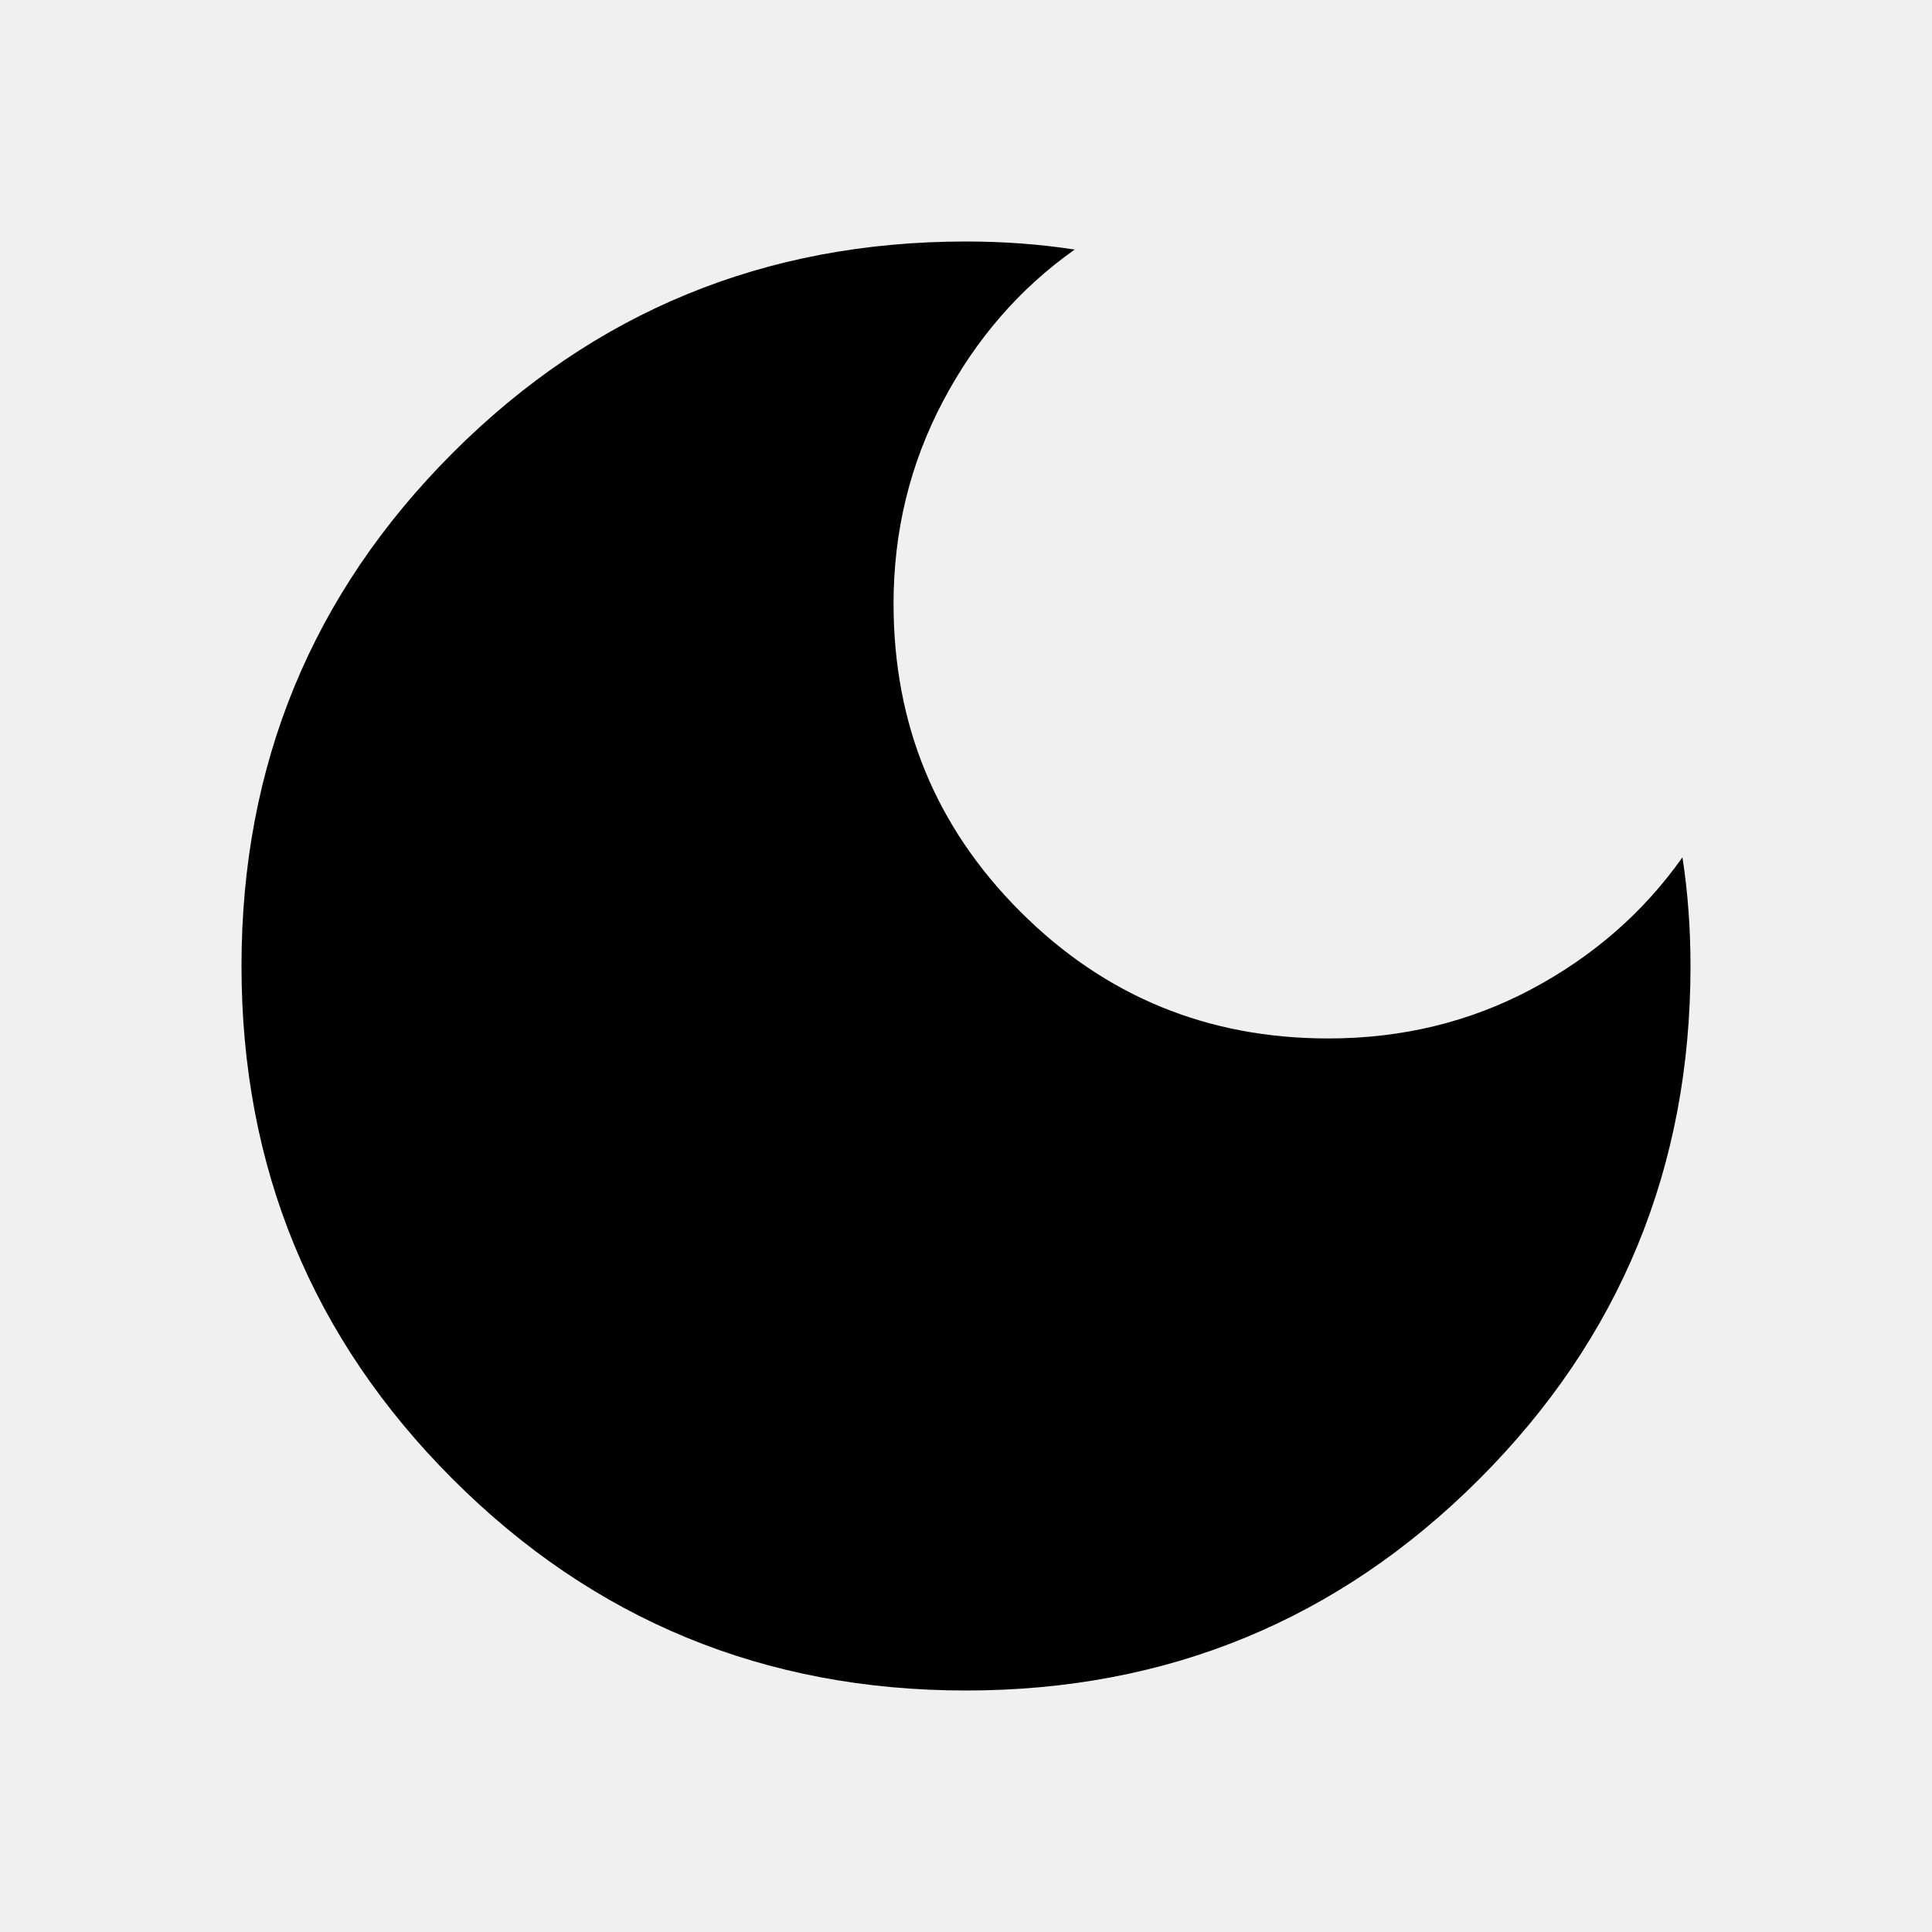
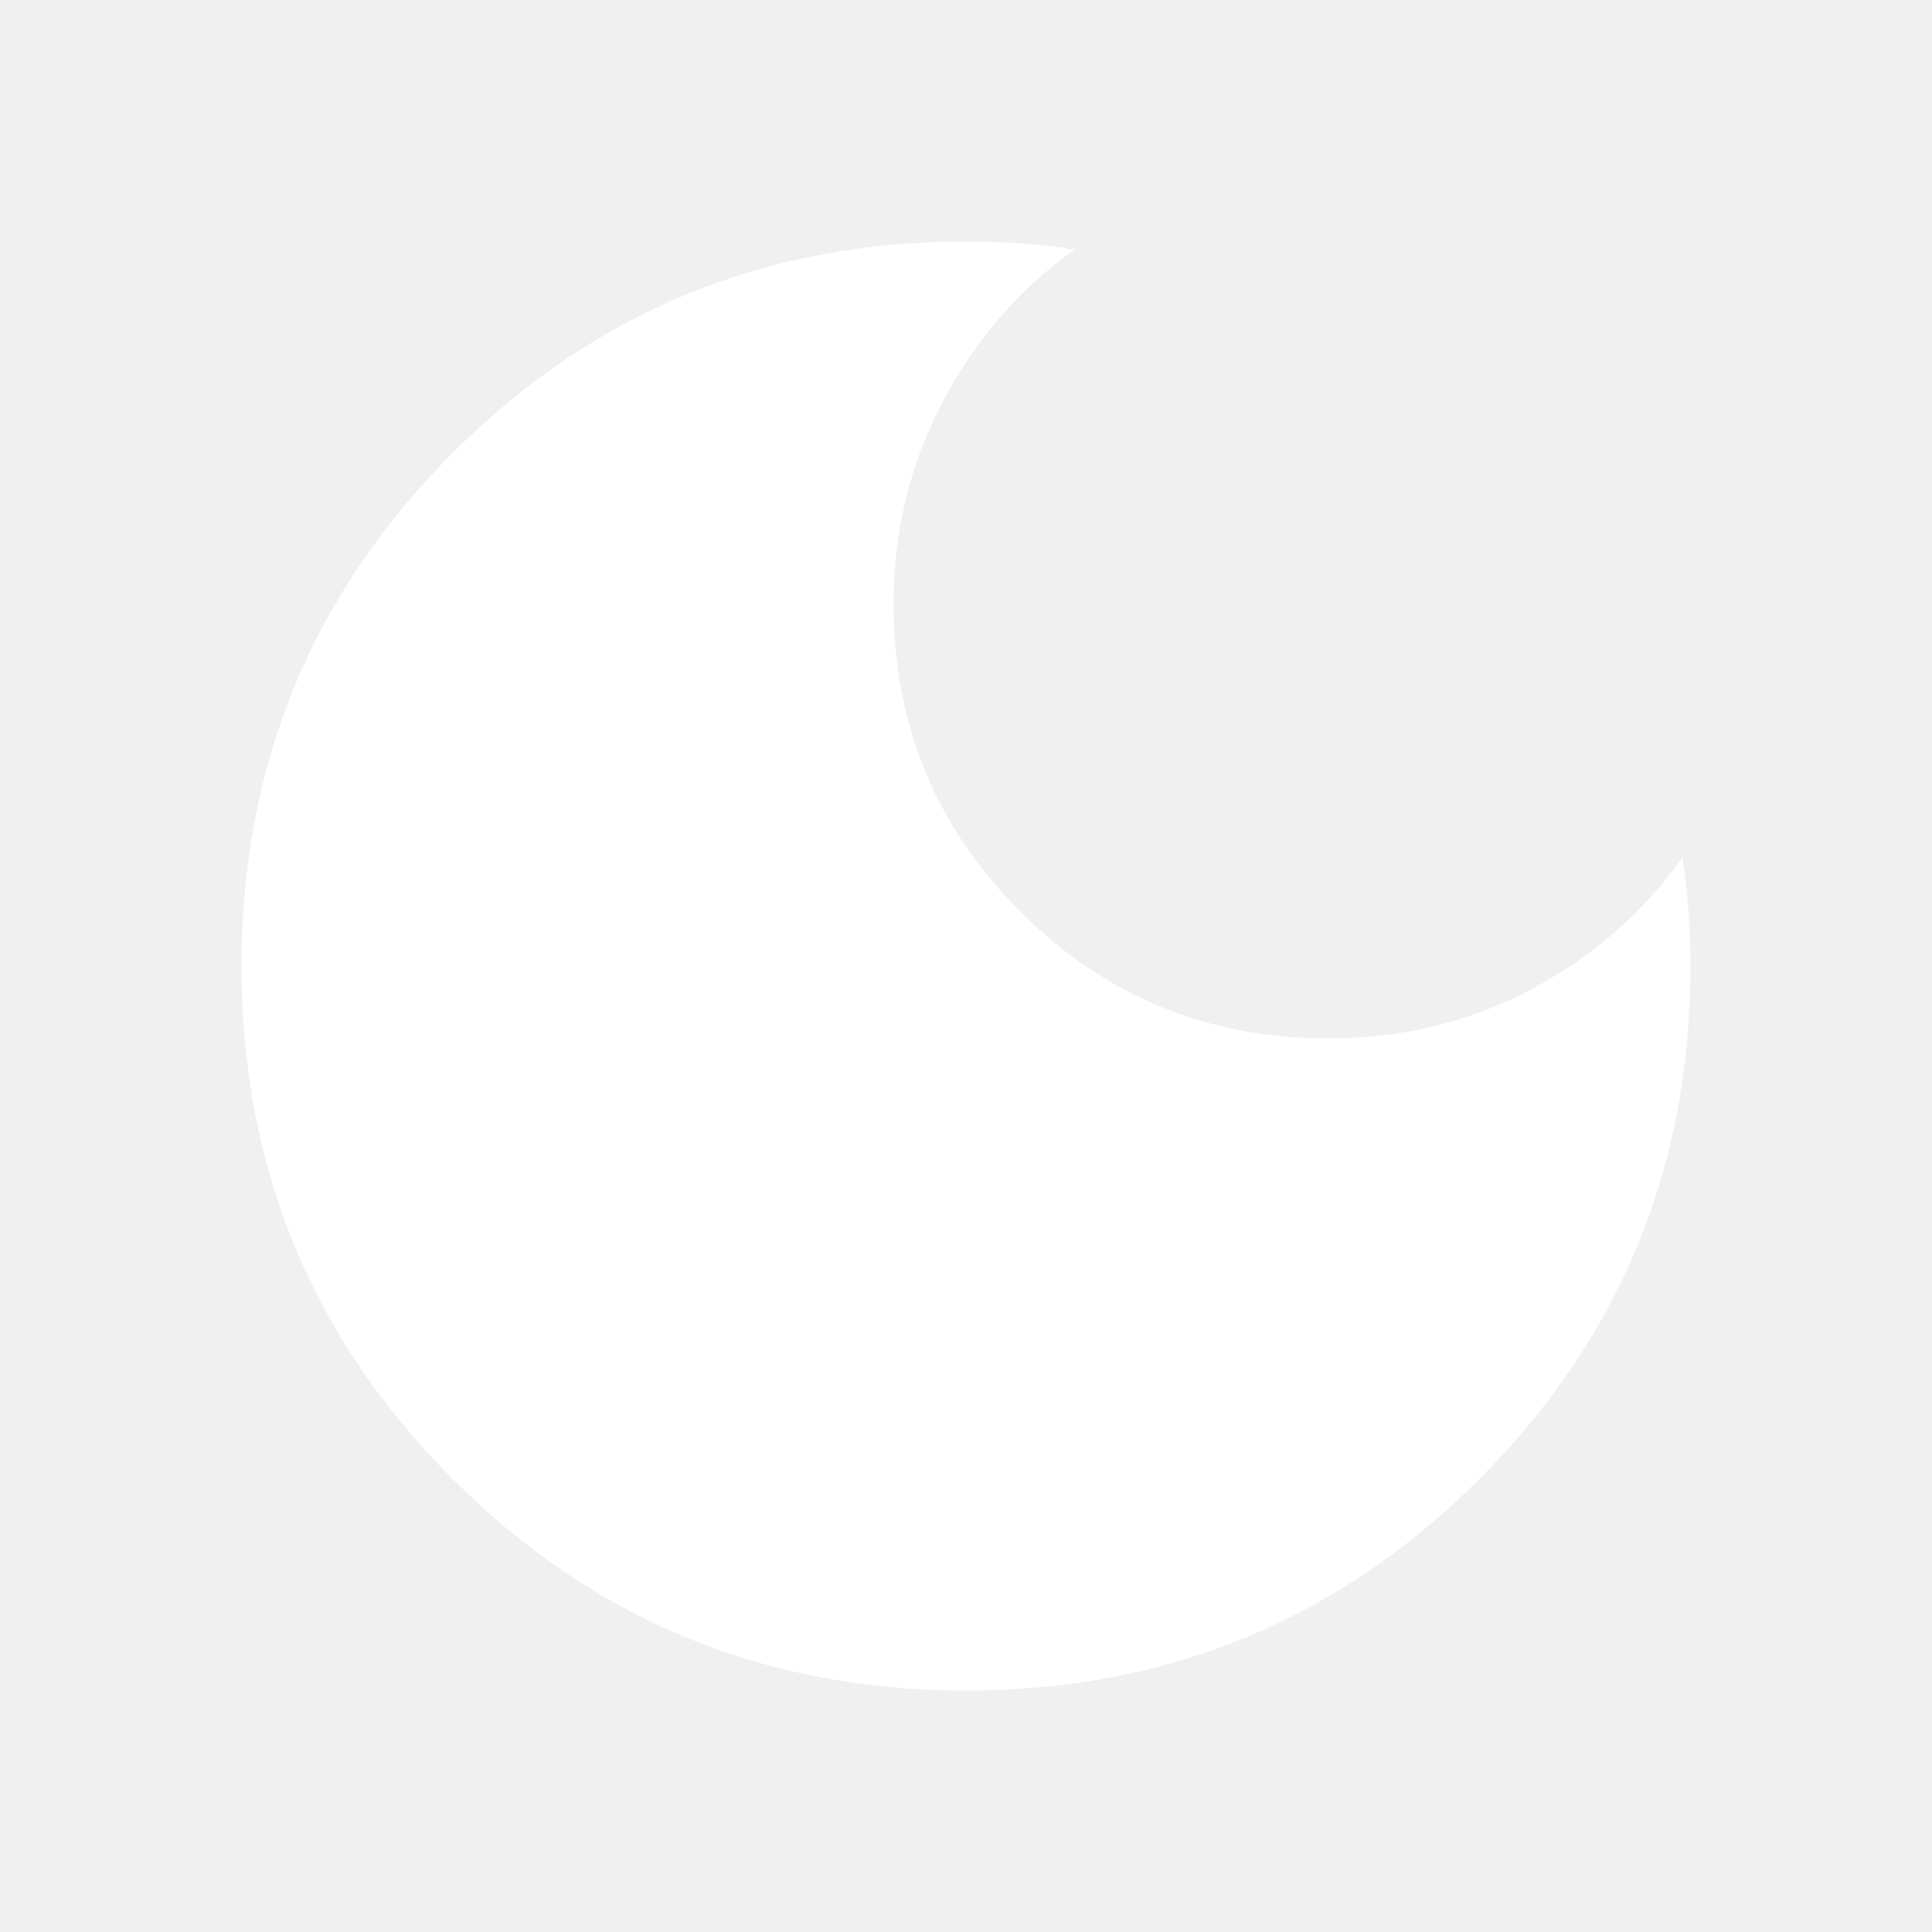
- <svg xmlns="http://www.w3.org/2000/svg" height="24" viewBox="0 -960 960 960" width="24">
+ <svg xmlns="http://www.w3.org/2000/svg" height="24" viewBox="0 -960 960 960" width="24" fill="white">
  <path d="M480-120q-150 0-255-105T120-480q0-150 105-255t255-105q14 0 27.5 1t26.5 3q-41 29-65.5 75.5T444-660q0 90 63 153t153 63q55 0 101-24.5t75-65.5q2 13 3 26.5t1 27.5q0 150-105 255T480-120Z" />
</svg>
